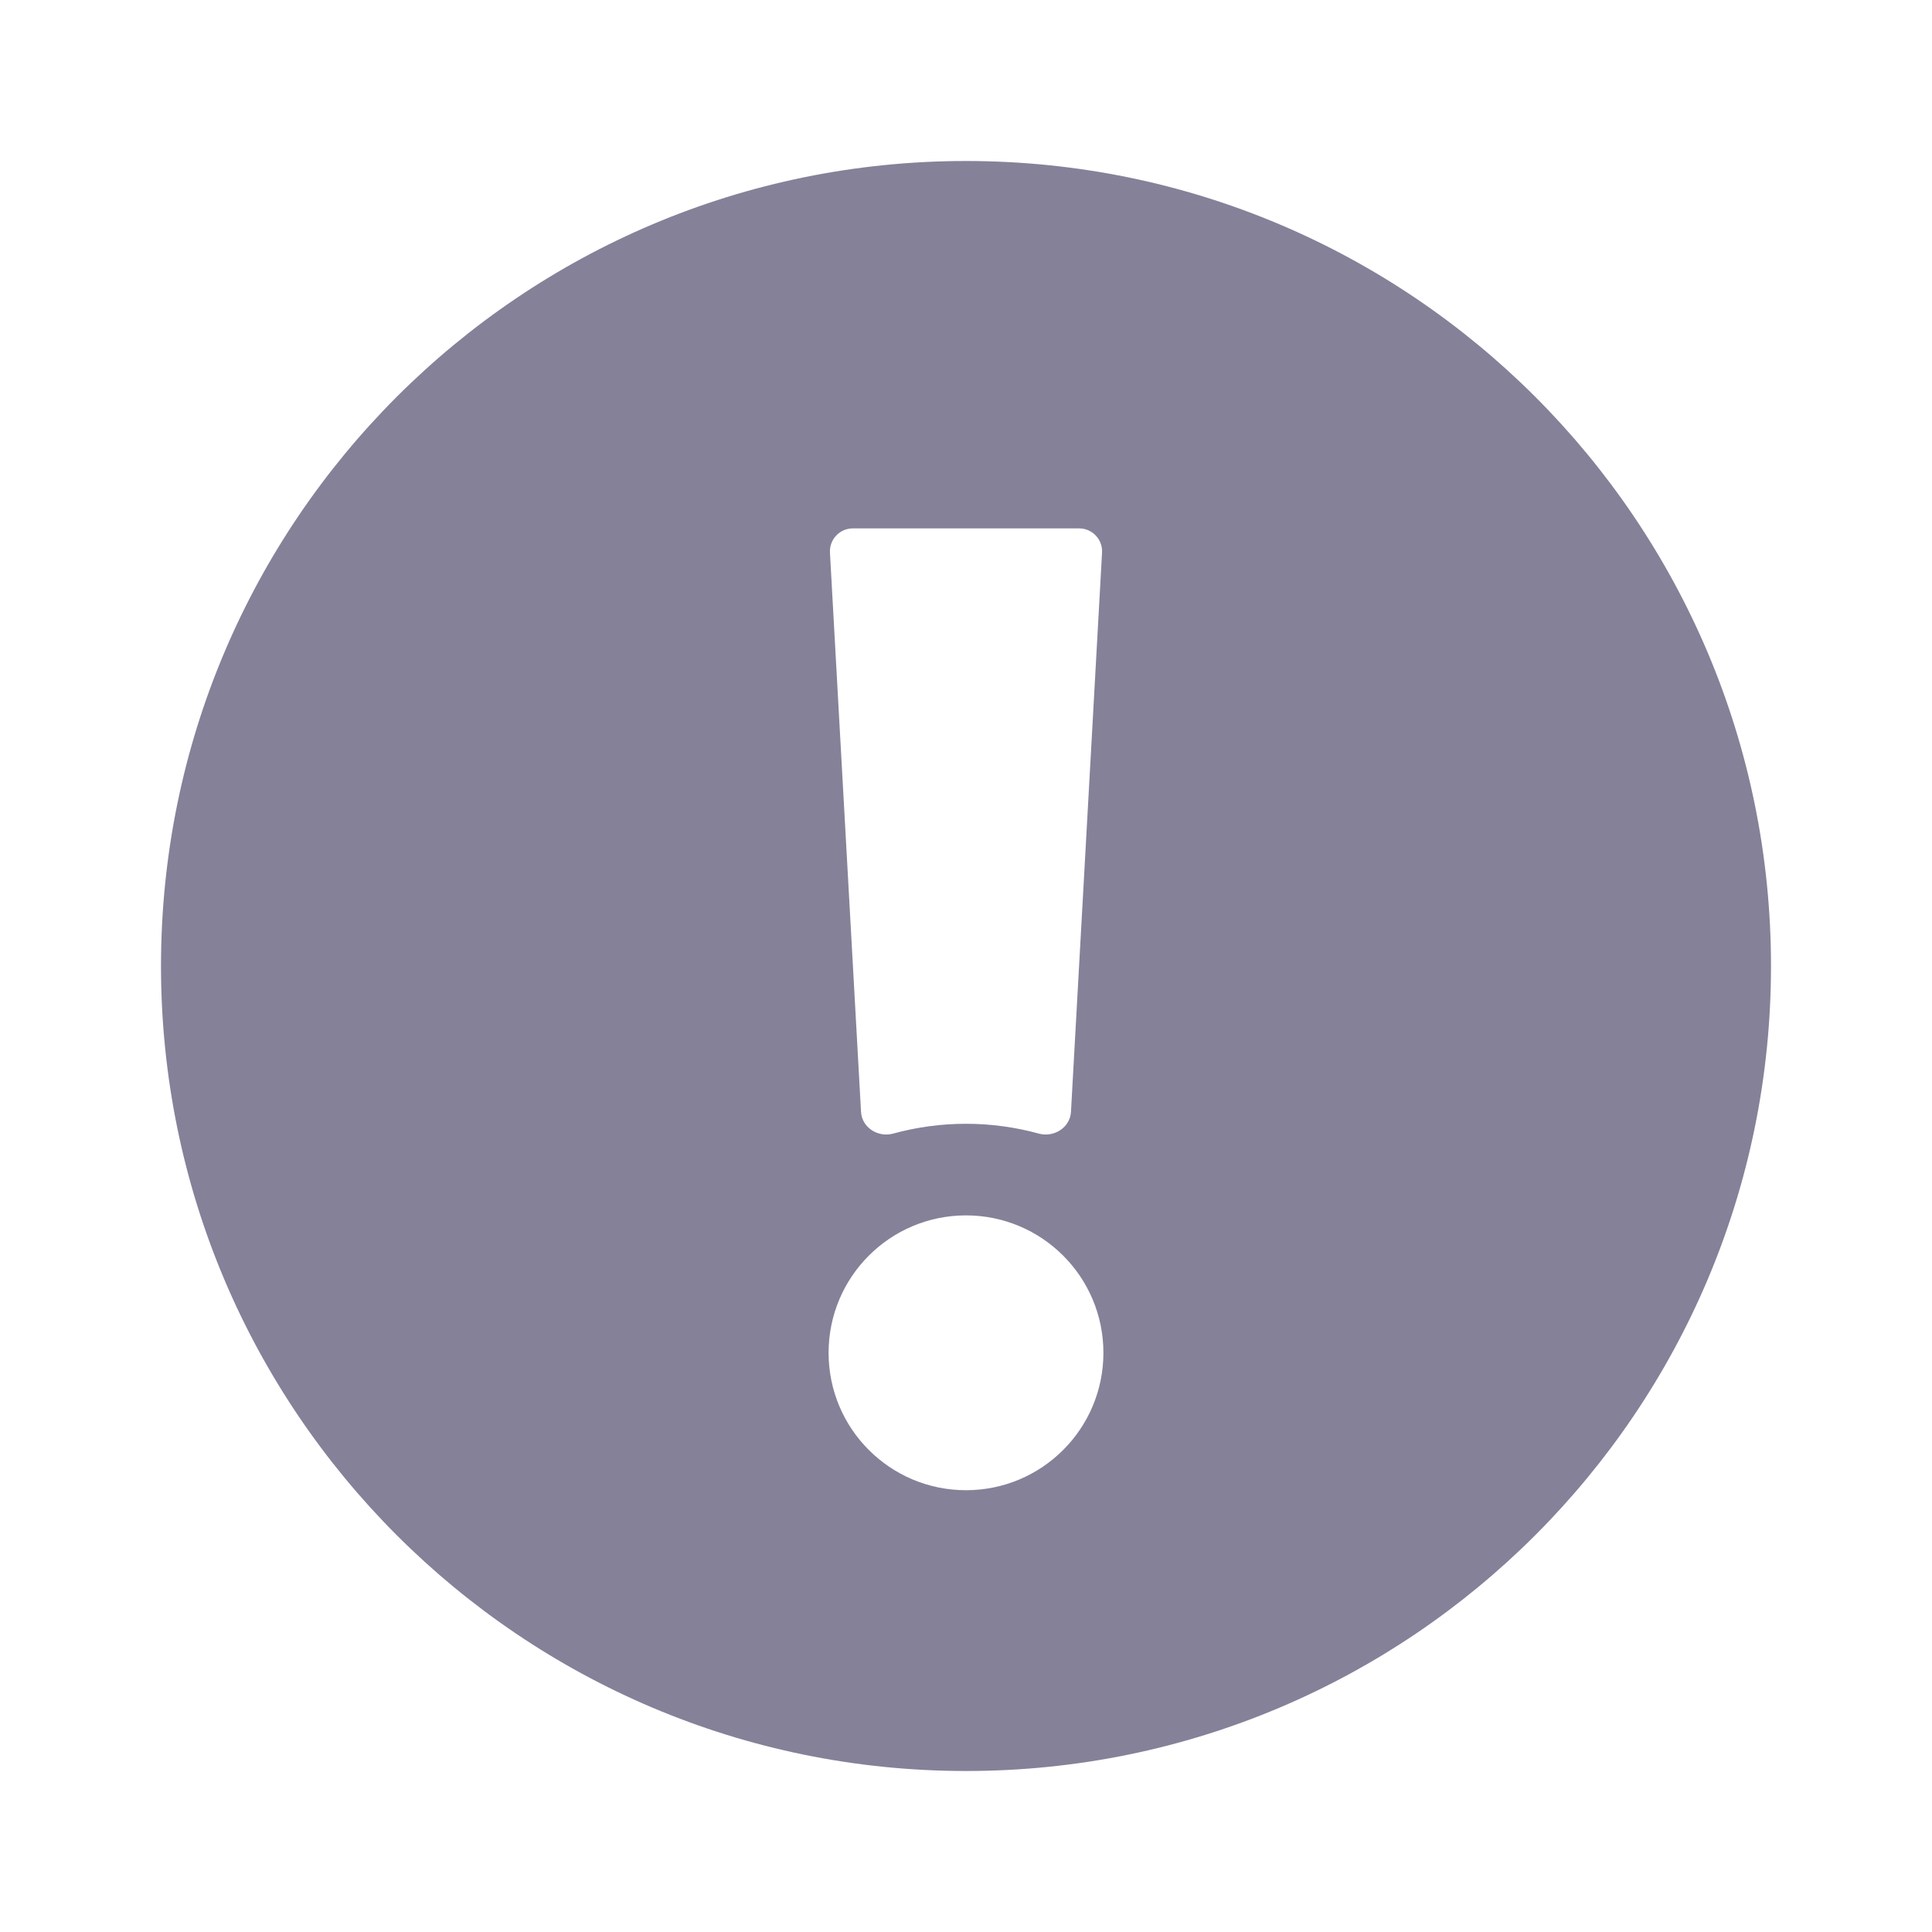
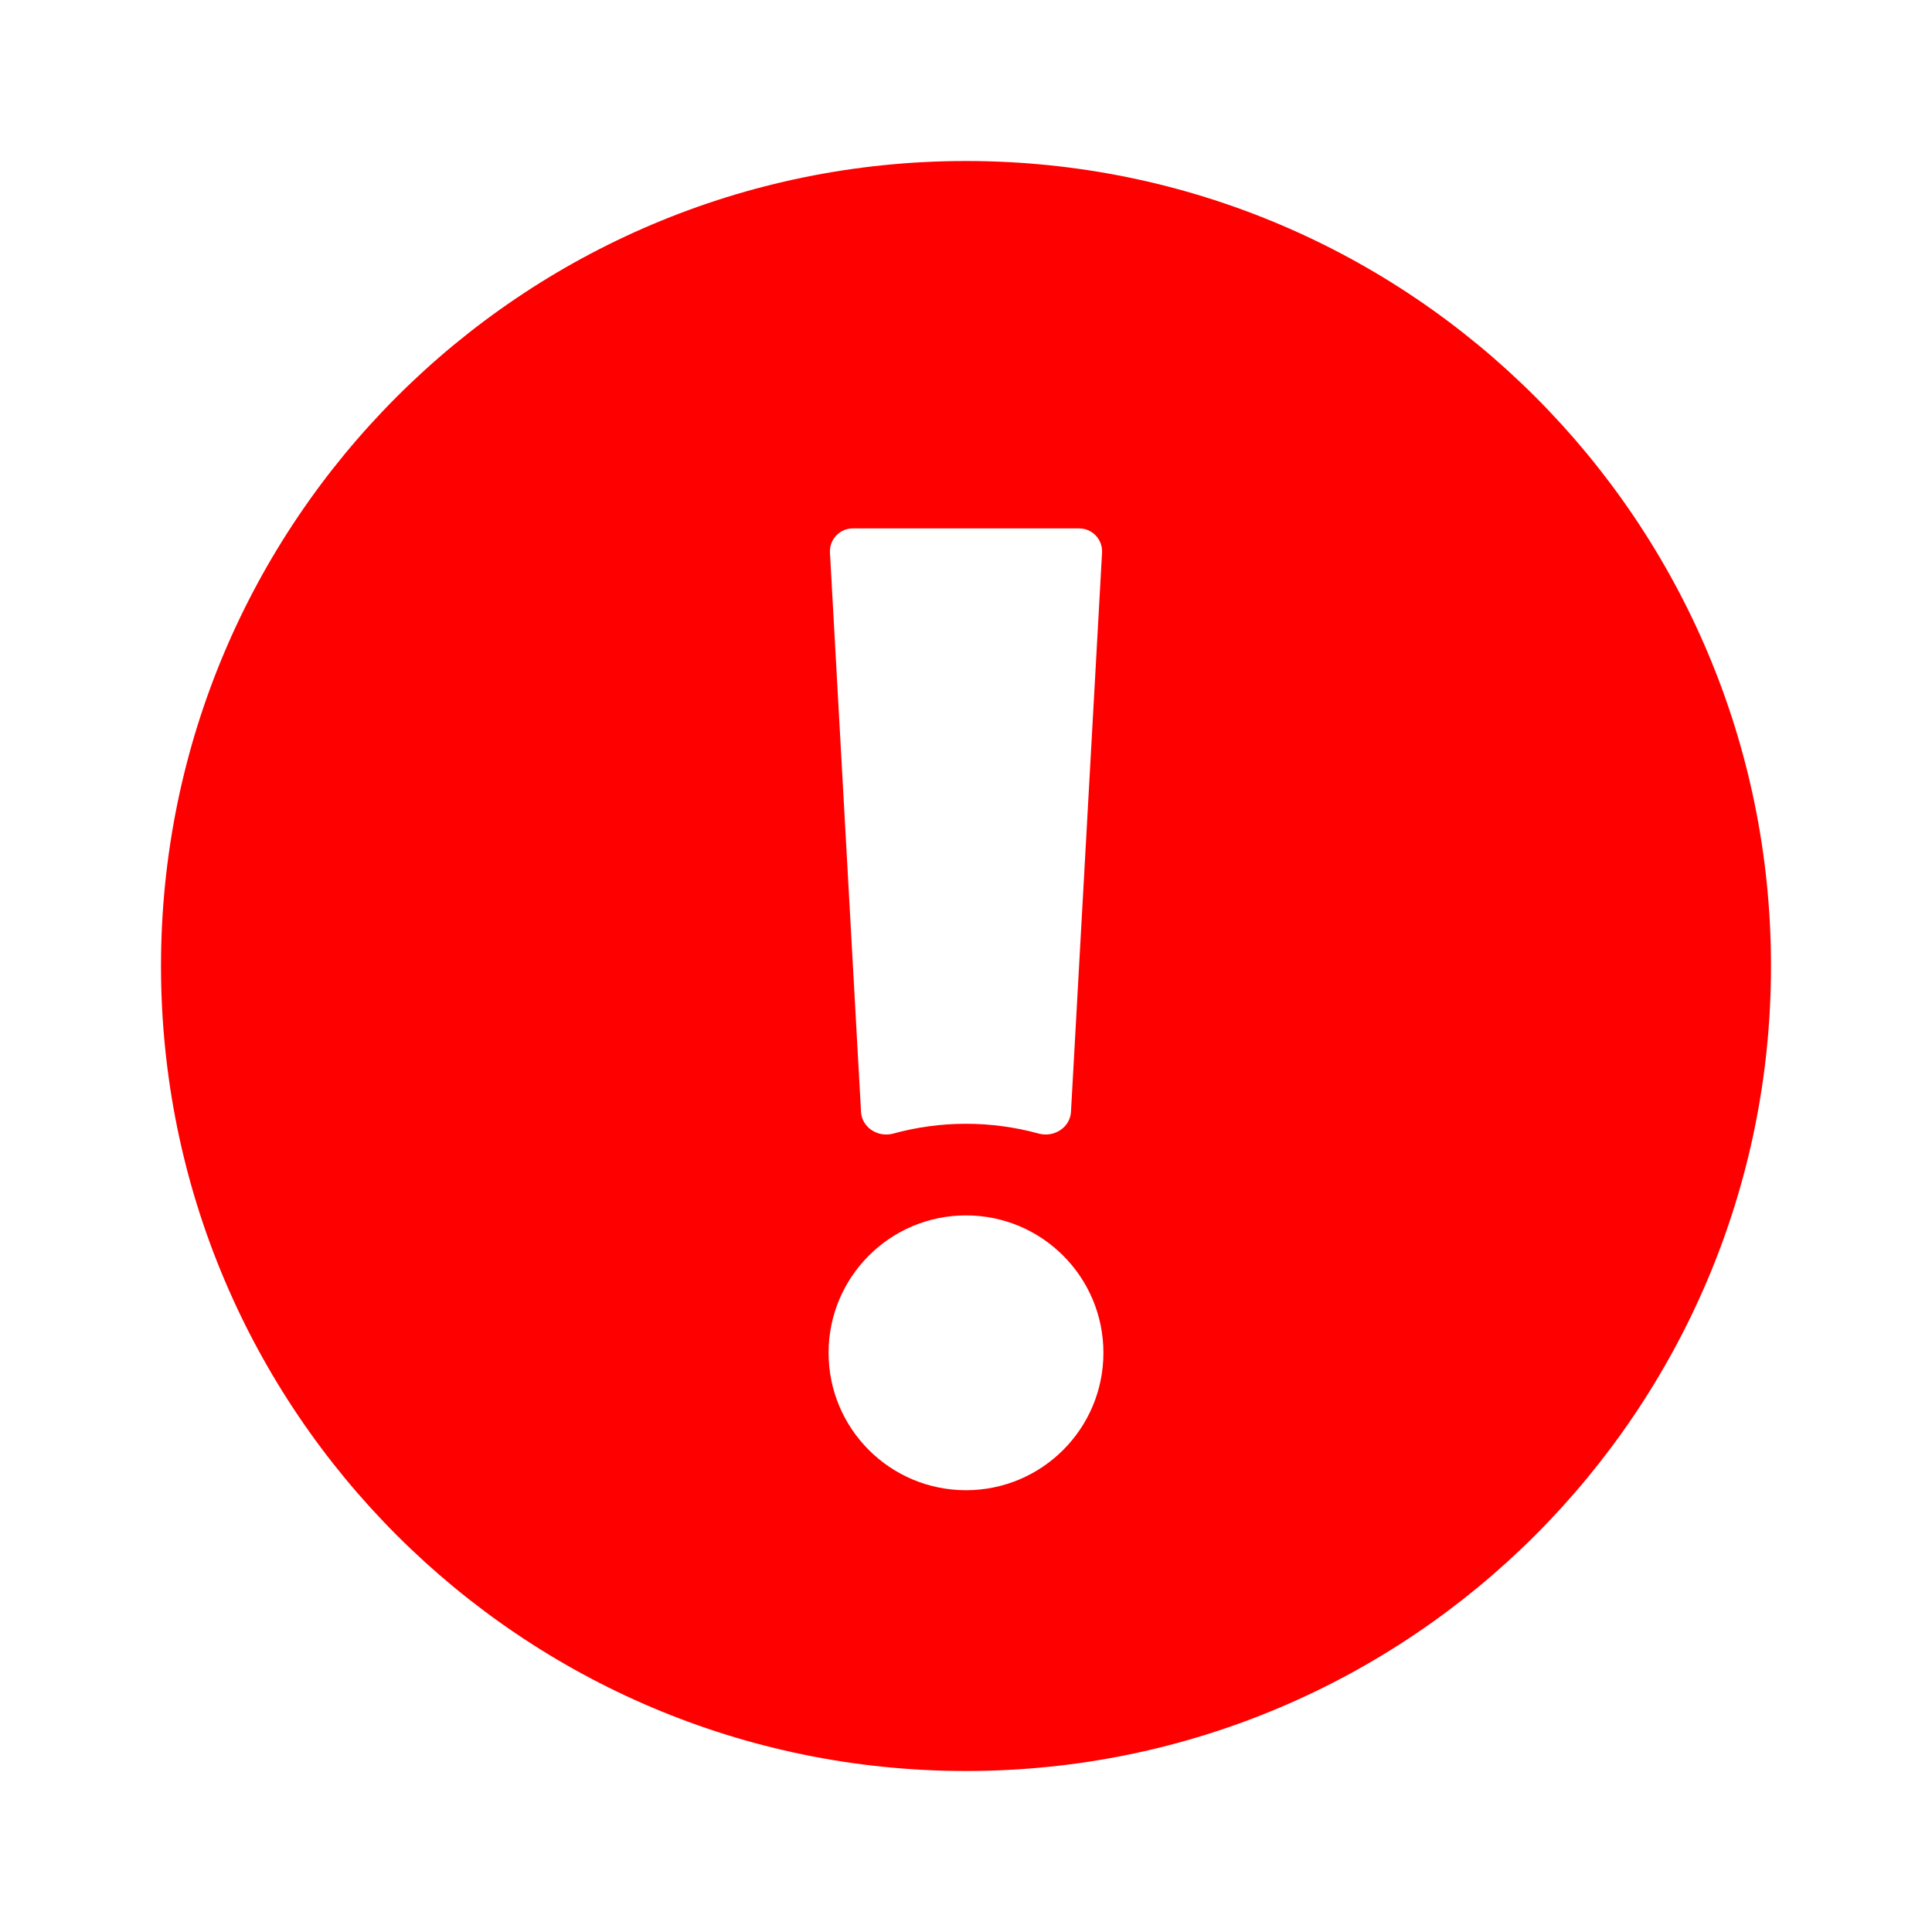
<svg xmlns="http://www.w3.org/2000/svg" width="24" height="24" viewBox="0 0 24 24" fill="none">
-   <path fill-rule="evenodd" clip-rule="evenodd" d="M12 22C17.523 22 22 17.523 22 12C22 6.477 17.523 2 12 2C6.477 2 2 6.477 2 12C2 17.523 6.477 22 12 22ZM13.406 6.564C13.569 6.564 13.699 6.701 13.69 6.865L13.304 13.812C13.293 14.007 13.093 14.133 12.905 14.082C12.617 14.003 12.313 13.96 12 13.96C11.686 13.96 11.383 14.003 11.095 14.082C10.906 14.133 10.707 14.007 10.696 13.812L10.31 6.865C10.301 6.701 10.431 6.564 10.594 6.564H13.406ZM13.707 16.805C13.707 17.748 12.943 18.512 12 18.512C11.057 18.512 10.293 17.748 10.293 16.805C10.293 15.862 11.057 15.098 12 15.098C12.943 15.098 13.707 15.862 13.707 16.805Z" fill="#858199" />
+   <path fill-rule="evenodd" clip-rule="evenodd" d="M12 22C17.523 22 22 17.523 22 12C22 6.477 17.523 2 12 2C6.477 2 2 6.477 2 12C2 17.523 6.477 22 12 22ZM13.406 6.564C13.569 6.564 13.699 6.701 13.69 6.865L13.304 13.812C13.293 14.007 13.093 14.133 12.905 14.082C12.617 14.003 12.313 13.96 12 13.96C11.686 13.96 11.383 14.003 11.095 14.082C10.906 14.133 10.707 14.007 10.696 13.812L10.31 6.865C10.301 6.701 10.431 6.564 10.594 6.564H13.406ZM13.707 16.805C13.707 17.748 12.943 18.512 12 18.512C11.057 18.512 10.293 17.748 10.293 16.805C10.293 15.862 11.057 15.098 12 15.098C12.943 15.098 13.707 15.862 13.707 16.805Z" fill="#FF0000" />
</svg>
